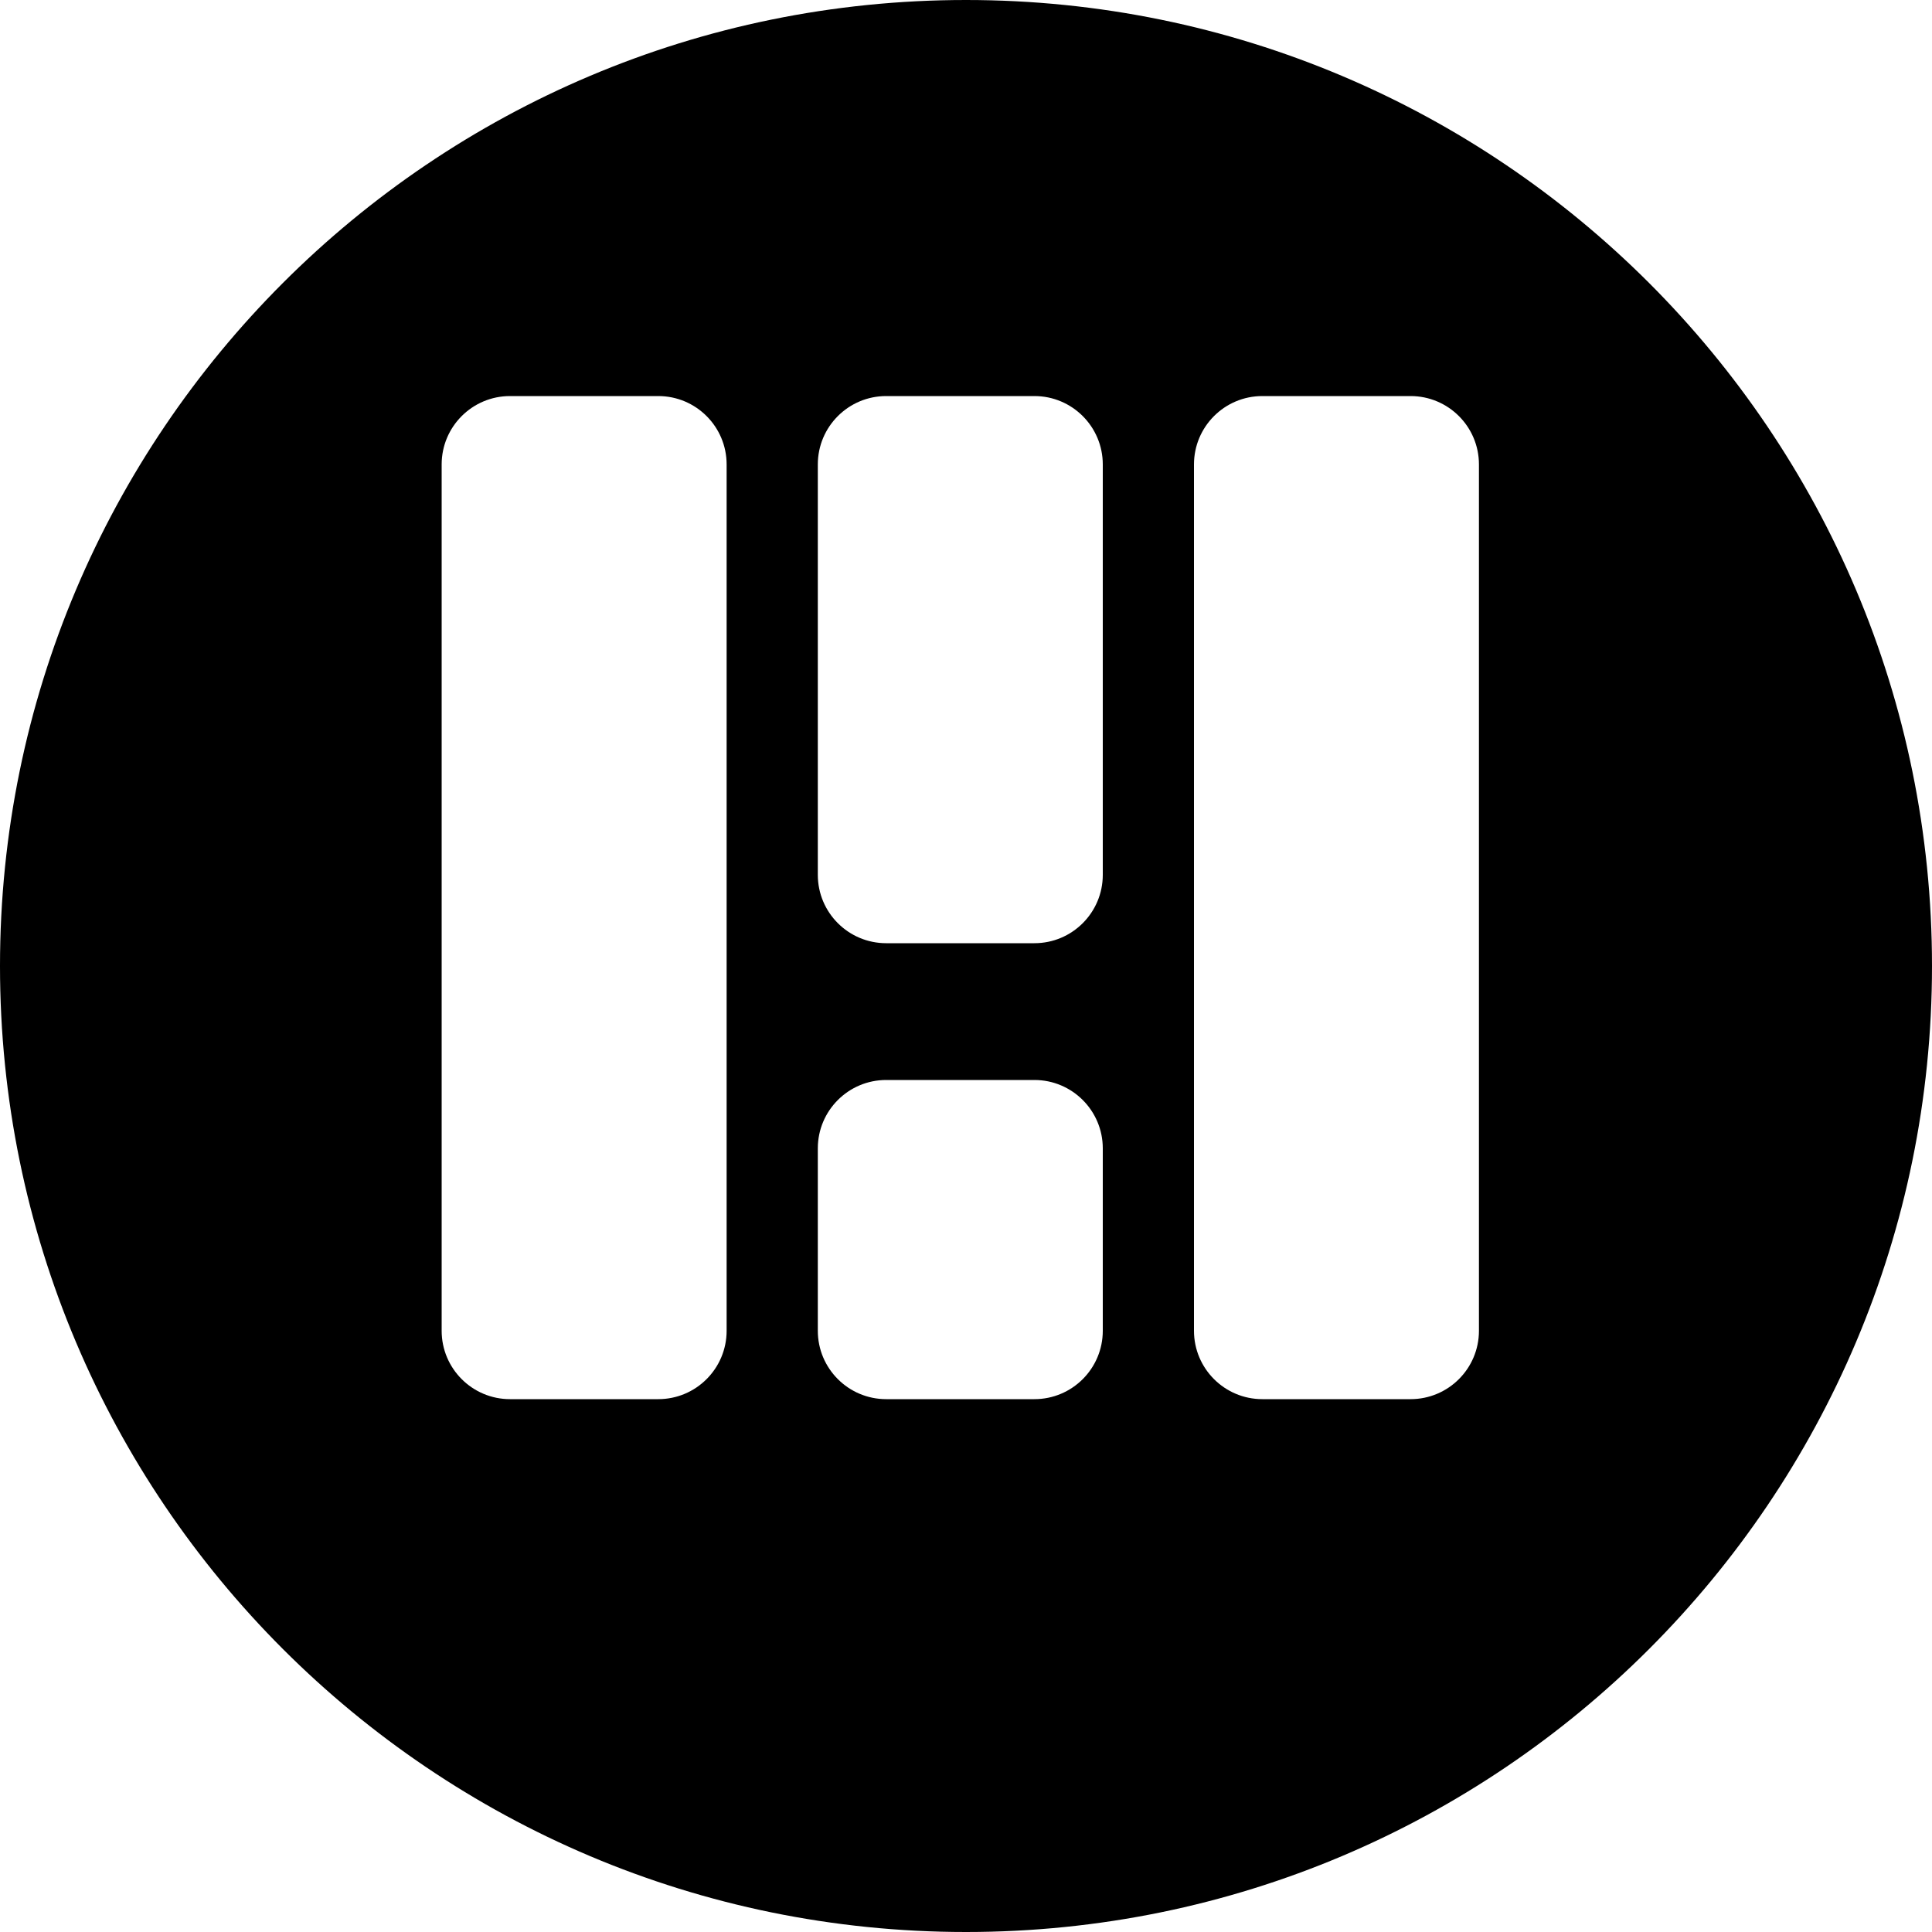
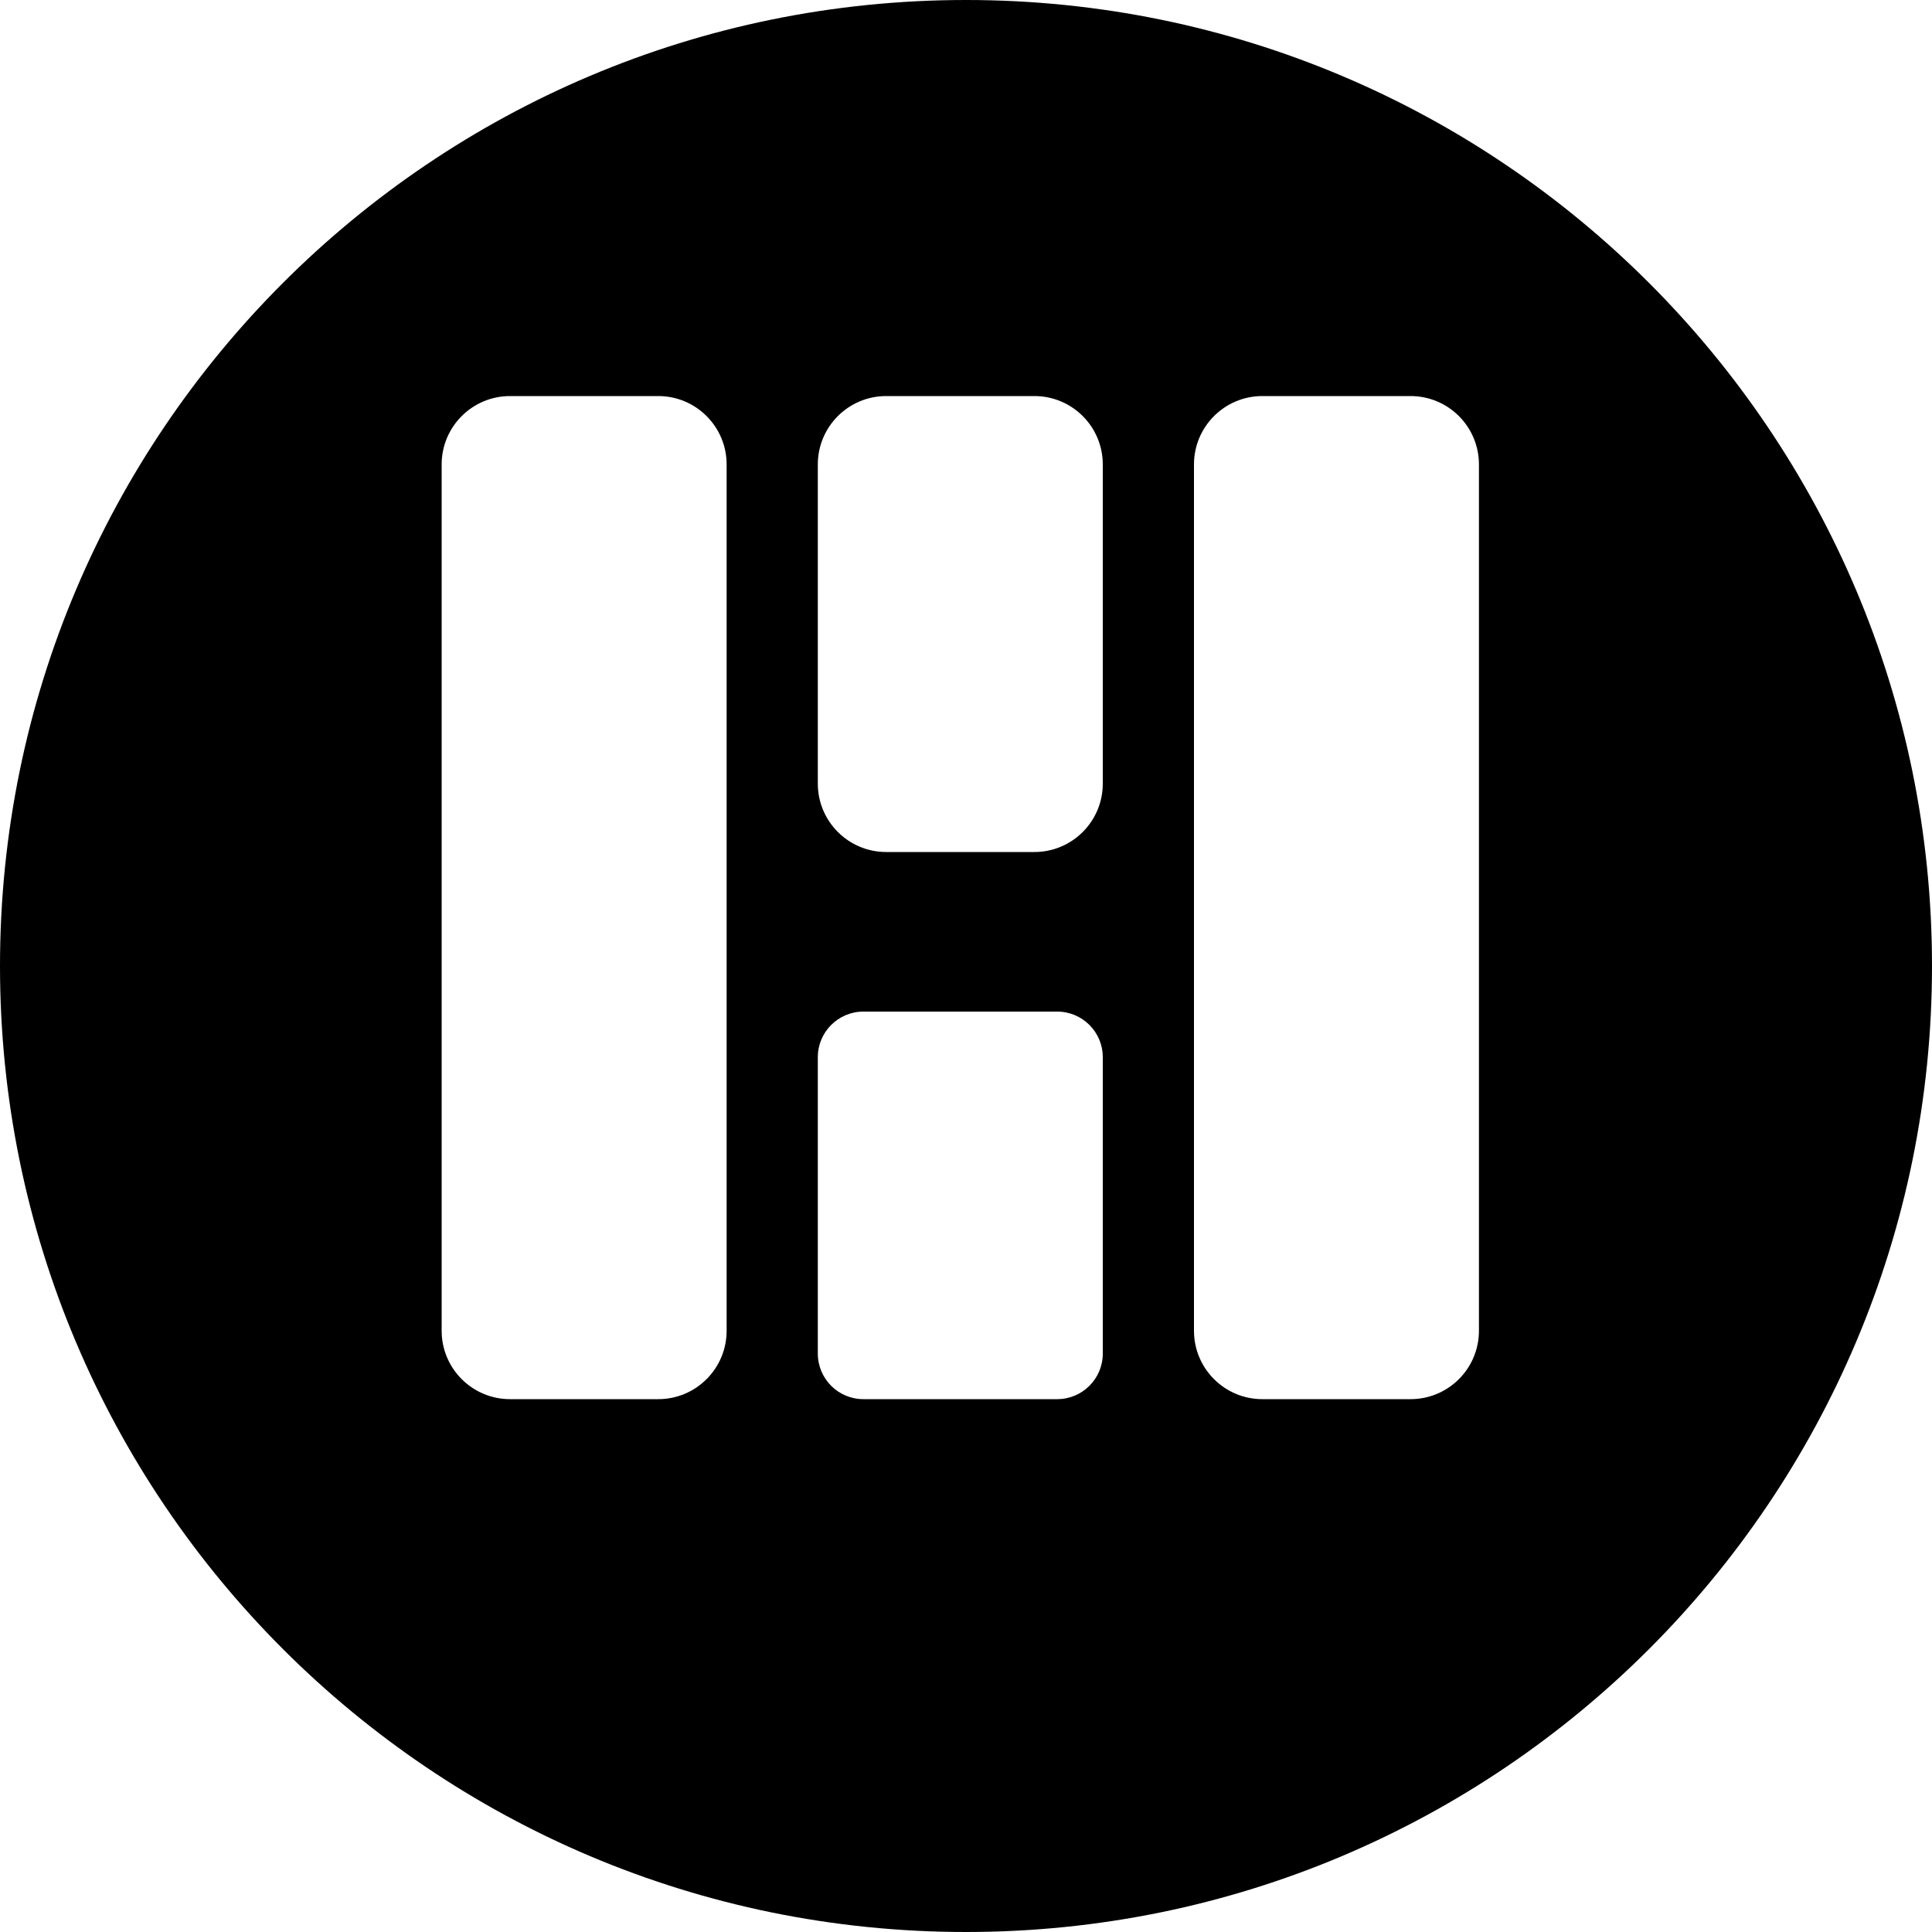
<svg xmlns="http://www.w3.org/2000/svg" viewBox="0 0 100 100">
-   <path fill-rule="evenodd" fill="currentColor" d="M0 50a50 50 0 1 0 100 0a50 50 0 1 0 -100 0ZM26.4 20.5h7.67a3.54 3.54 0 0 1 3.54 3.54v44.84a3.54 3.54 0 0 1 -3.54 3.54h-7.67a3.54 3.54 0 0 1 -3.54 -3.54v-44.84a3.54 3.54 0 0 1 3.54 -3.54ZM45.87 20.5h7.67a3.54 3.54 0 0 1 3.54 3.54v21.24a3.54 3.54 0 0 1 -3.54 3.54h-7.67a3.54 3.54 0 0 1 -3.54 -3.54v-21.24a3.54 3.54 0 0 1 3.54 -3.54ZM65.34 20.5h7.67a3.54 3.54 0 0 1 3.54 3.54v44.84a3.54 3.54 0 0 1 -3.54 3.54h-7.67a3.54 3.54 0 0 1 -3.54 -3.54v-44.84a3.54 3.54 0 0 1 3.54 -3.54ZM45.87 55.9h7.67a3.54 3.54 0 0 1 3.54 3.54v9.44a3.54 3.54 0 0 1 -3.54 3.54h-7.67a3.54 3.54 0 0 1 -3.54 -3.54v-9.44a3.54 3.54 0 0 1 3.54 -3.54Z" />
+   <path fill-rule="evenodd" fill="currentColor" d="M0 50a50 50 0 1 0 100 0a50 50 0 1 0 -100 0ZM26.4 20.5h7.67a3.54 3.54 0 0 1 3.54 3.54v44.84a3.54 3.54 0 0 1 -3.54 3.54h-7.67a3.54 3.54 0 0 1 -3.54 -3.54v-44.84a3.54 3.54 0 0 1 3.54 -3.54ZM45.87 20.5h7.67a3.54 3.54 0 0 1 3.54 3.54v16.52a3.54 3.54 0 0 1 -3.54 3.54h-7.67a3.54 3.54 0 0 1 -3.54 -3.54v-16.52a3.54 3.54 0 0 1 3.54 -3.54ZM65.34 20.5h7.67a3.54 3.54 0 0 1 3.54 3.54v44.84a3.54 3.54 0 0 1 -3.54 3.54h-7.67a3.54 3.54 0 0 1 -3.54 -3.54v-44.84a3.54 3.54 0 0 1 3.54 -3.54ZM44.69 52.36h10.03a2.36 2.36 0 0 1 2.36 2.36v15.34a2.36 2.36 0 0 1 -2.36 2.36h-10.03a2.36 2.36 0 0 1 -2.36 -2.36v-15.34a2.36 2.36 0 0 1 2.36 -2.36Z" />
</svg>
